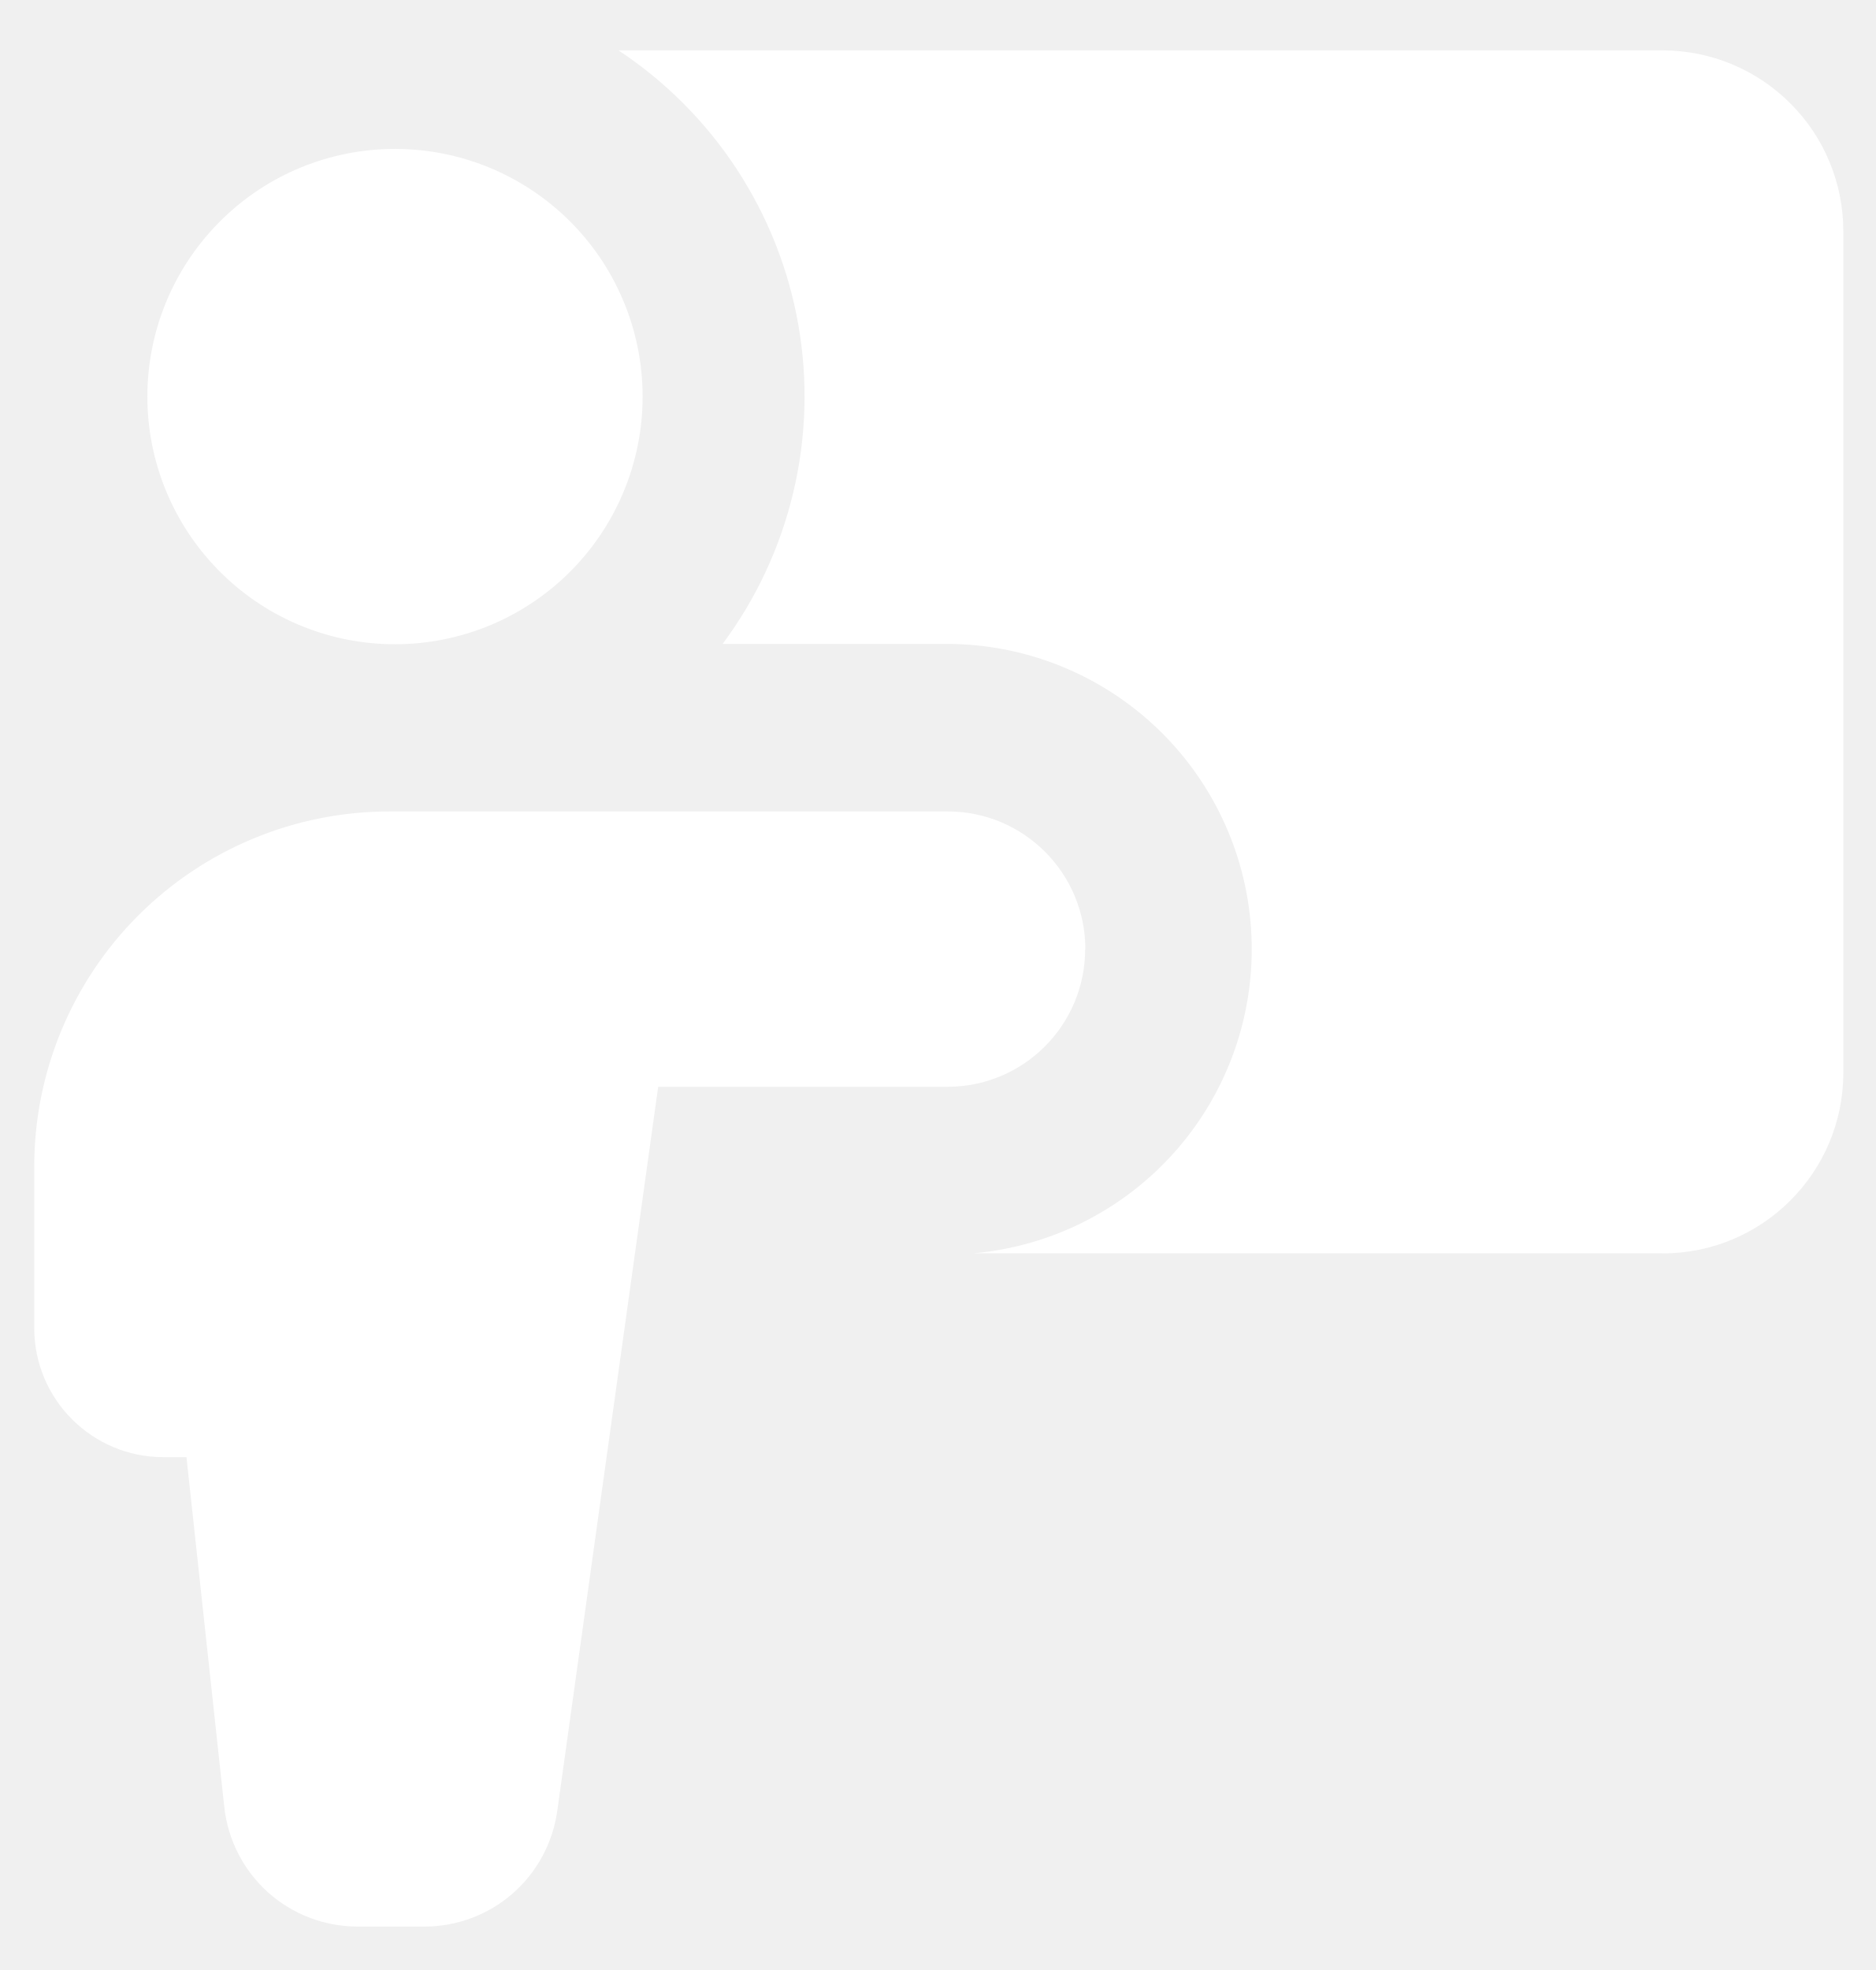
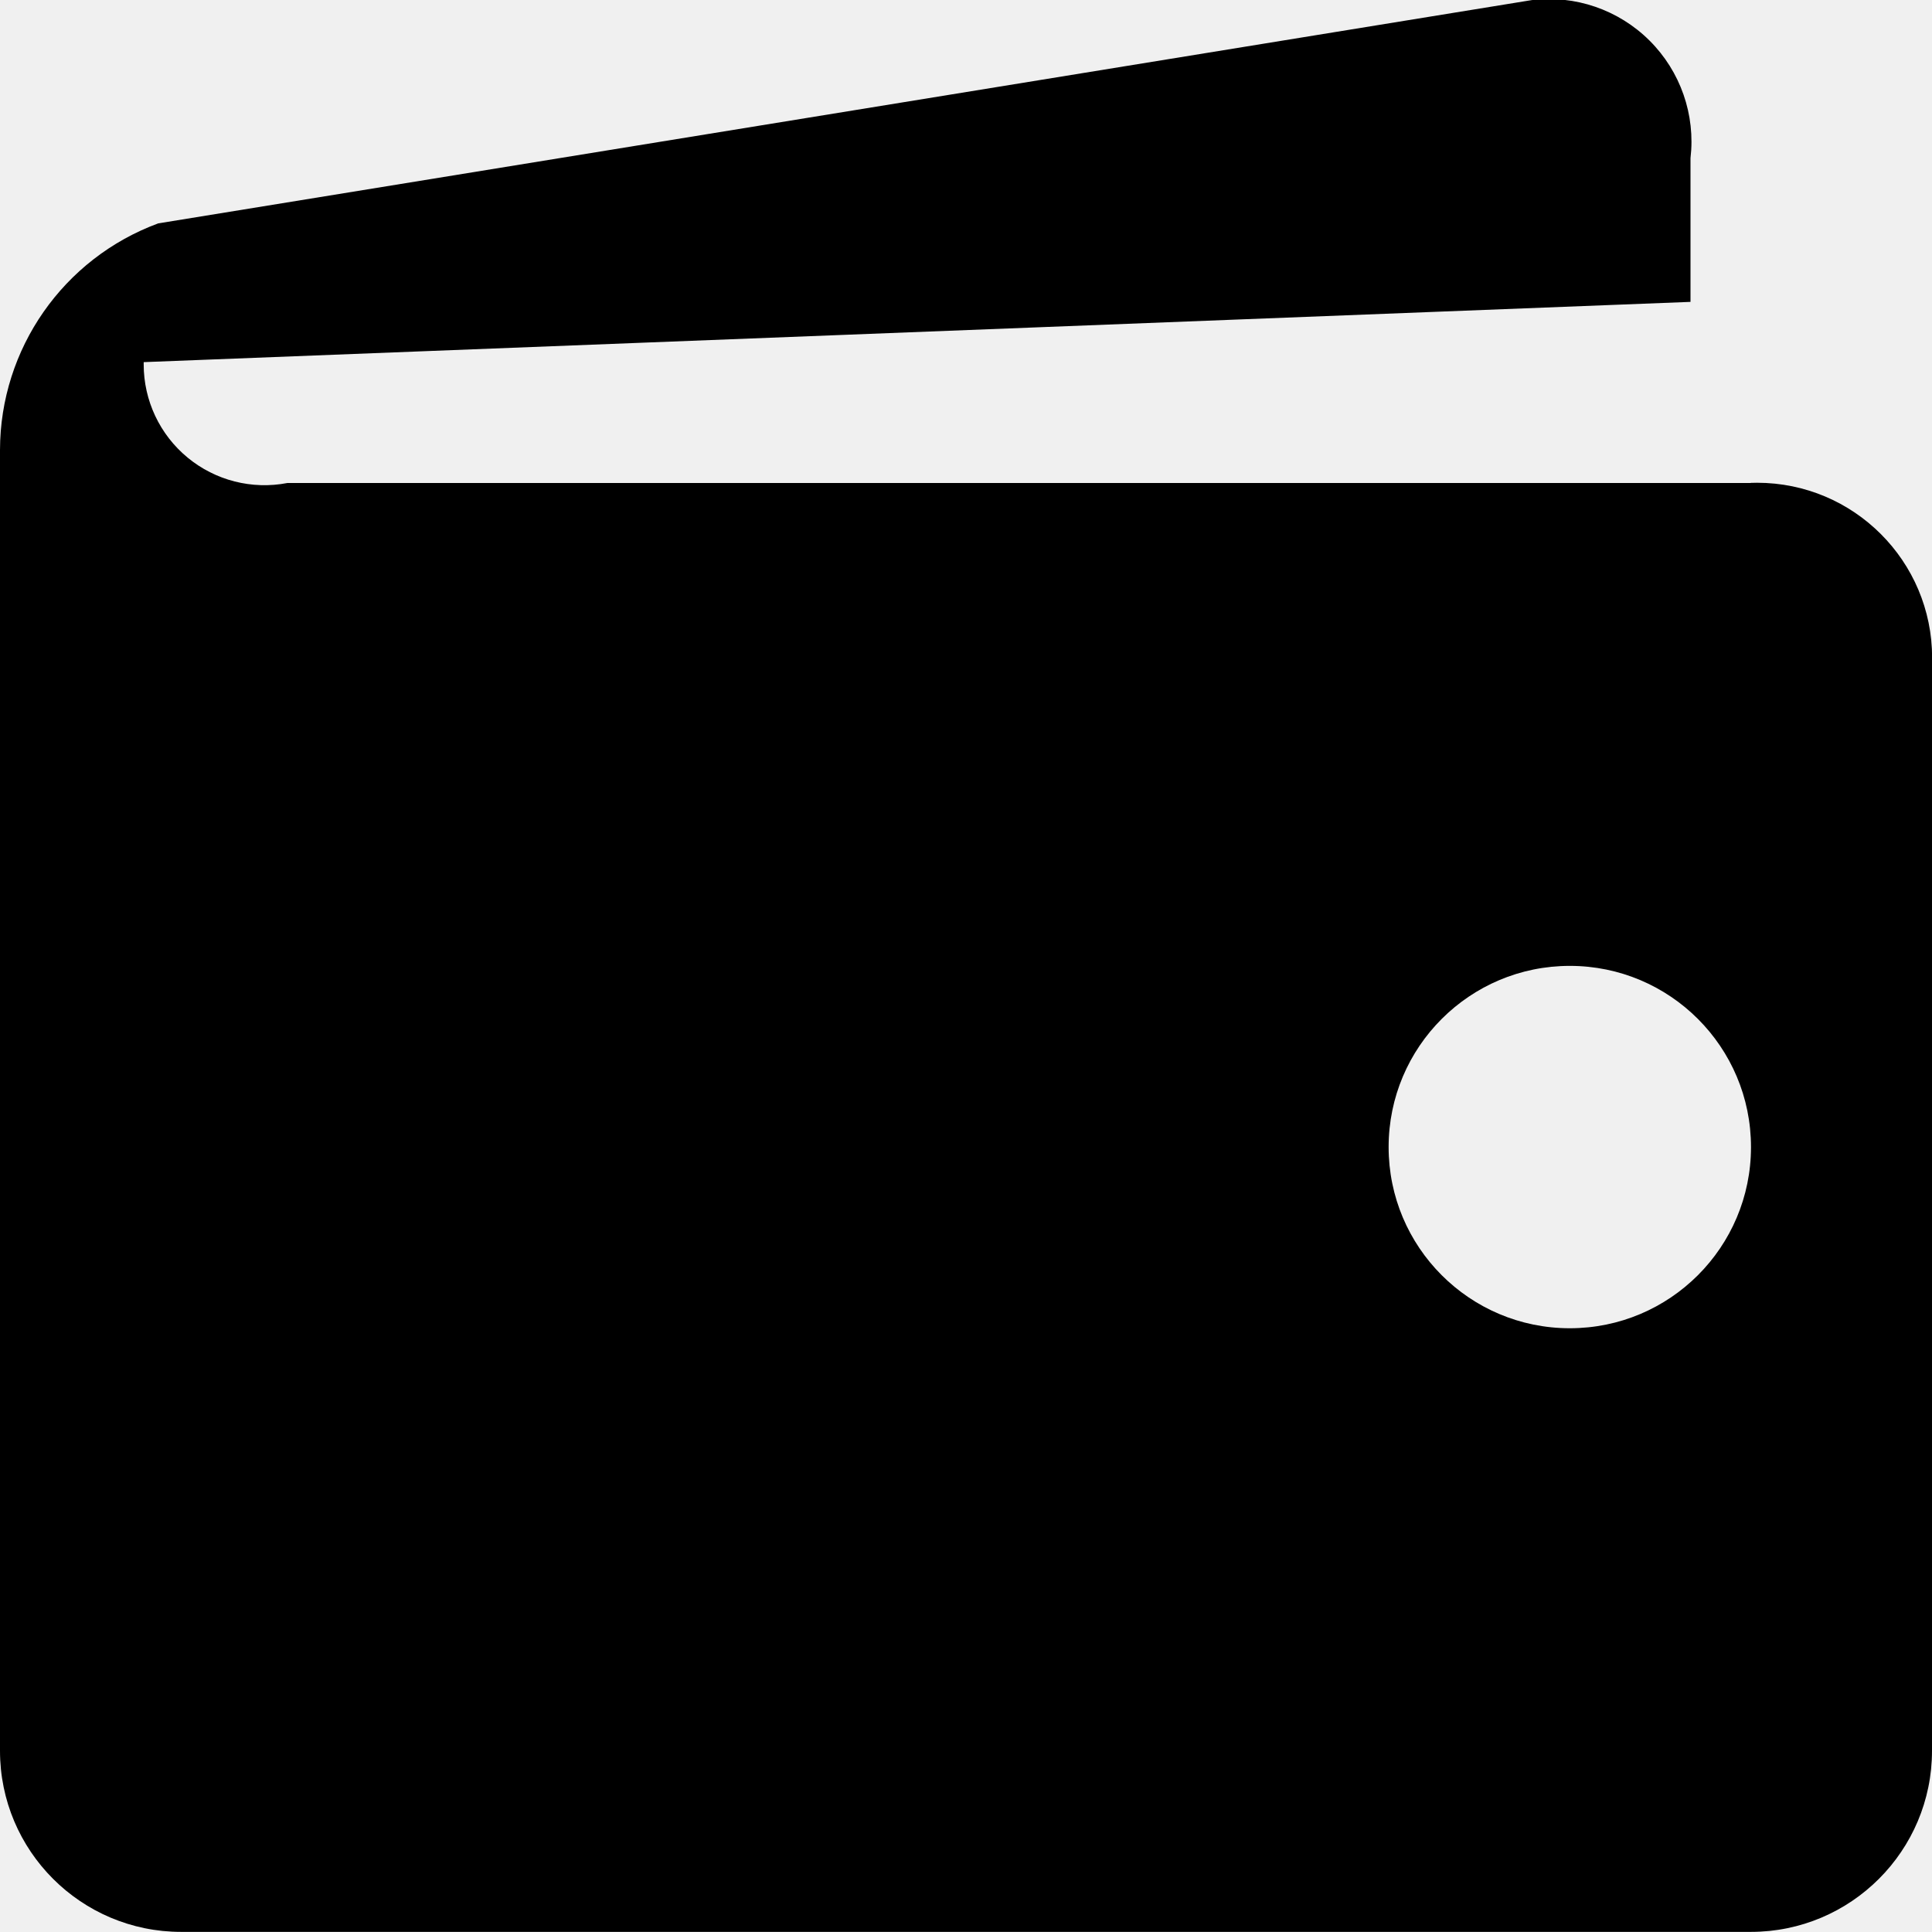
- <svg xmlns="http://www.w3.org/2000/svg" width="20" height="21" viewBox="0 0 20 21" fill="none">
-   <g clip-path="url(#clip0_1_412)">
-     <path fill-rule="evenodd" clip-rule="evenodd" d="M17.727 13.36H10.38C11.213 13.286 11.986 12.893 12.538 12.264C13.09 11.634 13.378 10.816 13.342 9.98C13.307 9.144 12.95 8.354 12.347 7.773C11.744 7.193 10.941 6.867 10.104 6.864H7.704C8.063 6.382 8.319 5.831 8.458 5.246C8.597 4.661 8.615 4.054 8.511 3.461C8.407 2.869 8.183 2.304 7.854 1.802C7.524 1.299 7.095 0.868 6.594 0.537L17.727 0.537C18.238 0.538 18.727 0.741 19.088 1.103C19.45 1.464 19.652 1.954 19.652 2.465V11.435C19.652 12.498 18.79 13.361 17.727 13.361V13.36ZM4.15 6.867C4.501 6.875 4.851 6.813 5.179 6.684C5.506 6.555 5.804 6.362 6.056 6.116C6.308 5.87 6.508 5.576 6.644 5.252C6.781 4.928 6.851 4.579 6.851 4.228C6.851 3.876 6.781 3.527 6.644 3.203C6.508 2.879 6.308 2.585 6.056 2.339C5.804 2.093 5.506 1.9 5.179 1.771C4.851 1.642 4.501 1.58 4.15 1.588C3.46 1.604 2.804 1.889 2.323 2.383C1.841 2.876 1.571 3.538 1.571 4.228C1.571 4.917 1.841 5.579 2.323 6.072C2.804 6.566 3.46 6.851 4.15 6.867ZM11.571 10.118C11.571 9.307 10.914 8.65 10.104 8.65H4.151C3.147 8.65 2.184 9.049 1.474 9.759C0.764 10.469 0.365 11.431 0.365 12.435V14.157C0.365 14.917 0.982 15.533 1.742 15.533H1.988L2.391 19.261C2.429 19.611 2.594 19.935 2.856 20.171C3.118 20.406 3.457 20.536 3.81 20.537H4.527C4.871 20.537 5.204 20.412 5.464 20.186C5.724 19.959 5.893 19.647 5.941 19.305L7.017 11.585H10.102C10.912 11.585 11.569 10.928 11.569 10.118H11.571Z" fill="white" />
-   </g>
-   <defs>
-     <clipPath id="clip0_1_412">
-       <rect width="20" height="20" fill="white" transform="translate(0.00976562 0.536865)" />
-     </clipPath>
-   </defs>
+ <svg xmlns="http://www.w3.org/2000/svg" width="512" height="512" viewBox="0 0 16 16">
+   <path fill="#000000" d="M14.5 4H2.38a1 1 0 0 1-1.19-.982v-.019L14 2.5V1.31A1.18 1.18 0 0 0 12.684.001L1.31 1.85A2.004 2.004 0 0 0 0 3.727v10.772a1.5 1.5 0 0 0 1.5 1.5h13a1.5 1.5 0 0 0 1.5-1.5v-9.01l.001-.041a1.45 1.45 0 0 0-1.45-1.45l-.053.001zM13 11a1.5 1.5 0 1 1 .001-3.001A1.5 1.5 0 0 1 13 11z" />
</svg>
